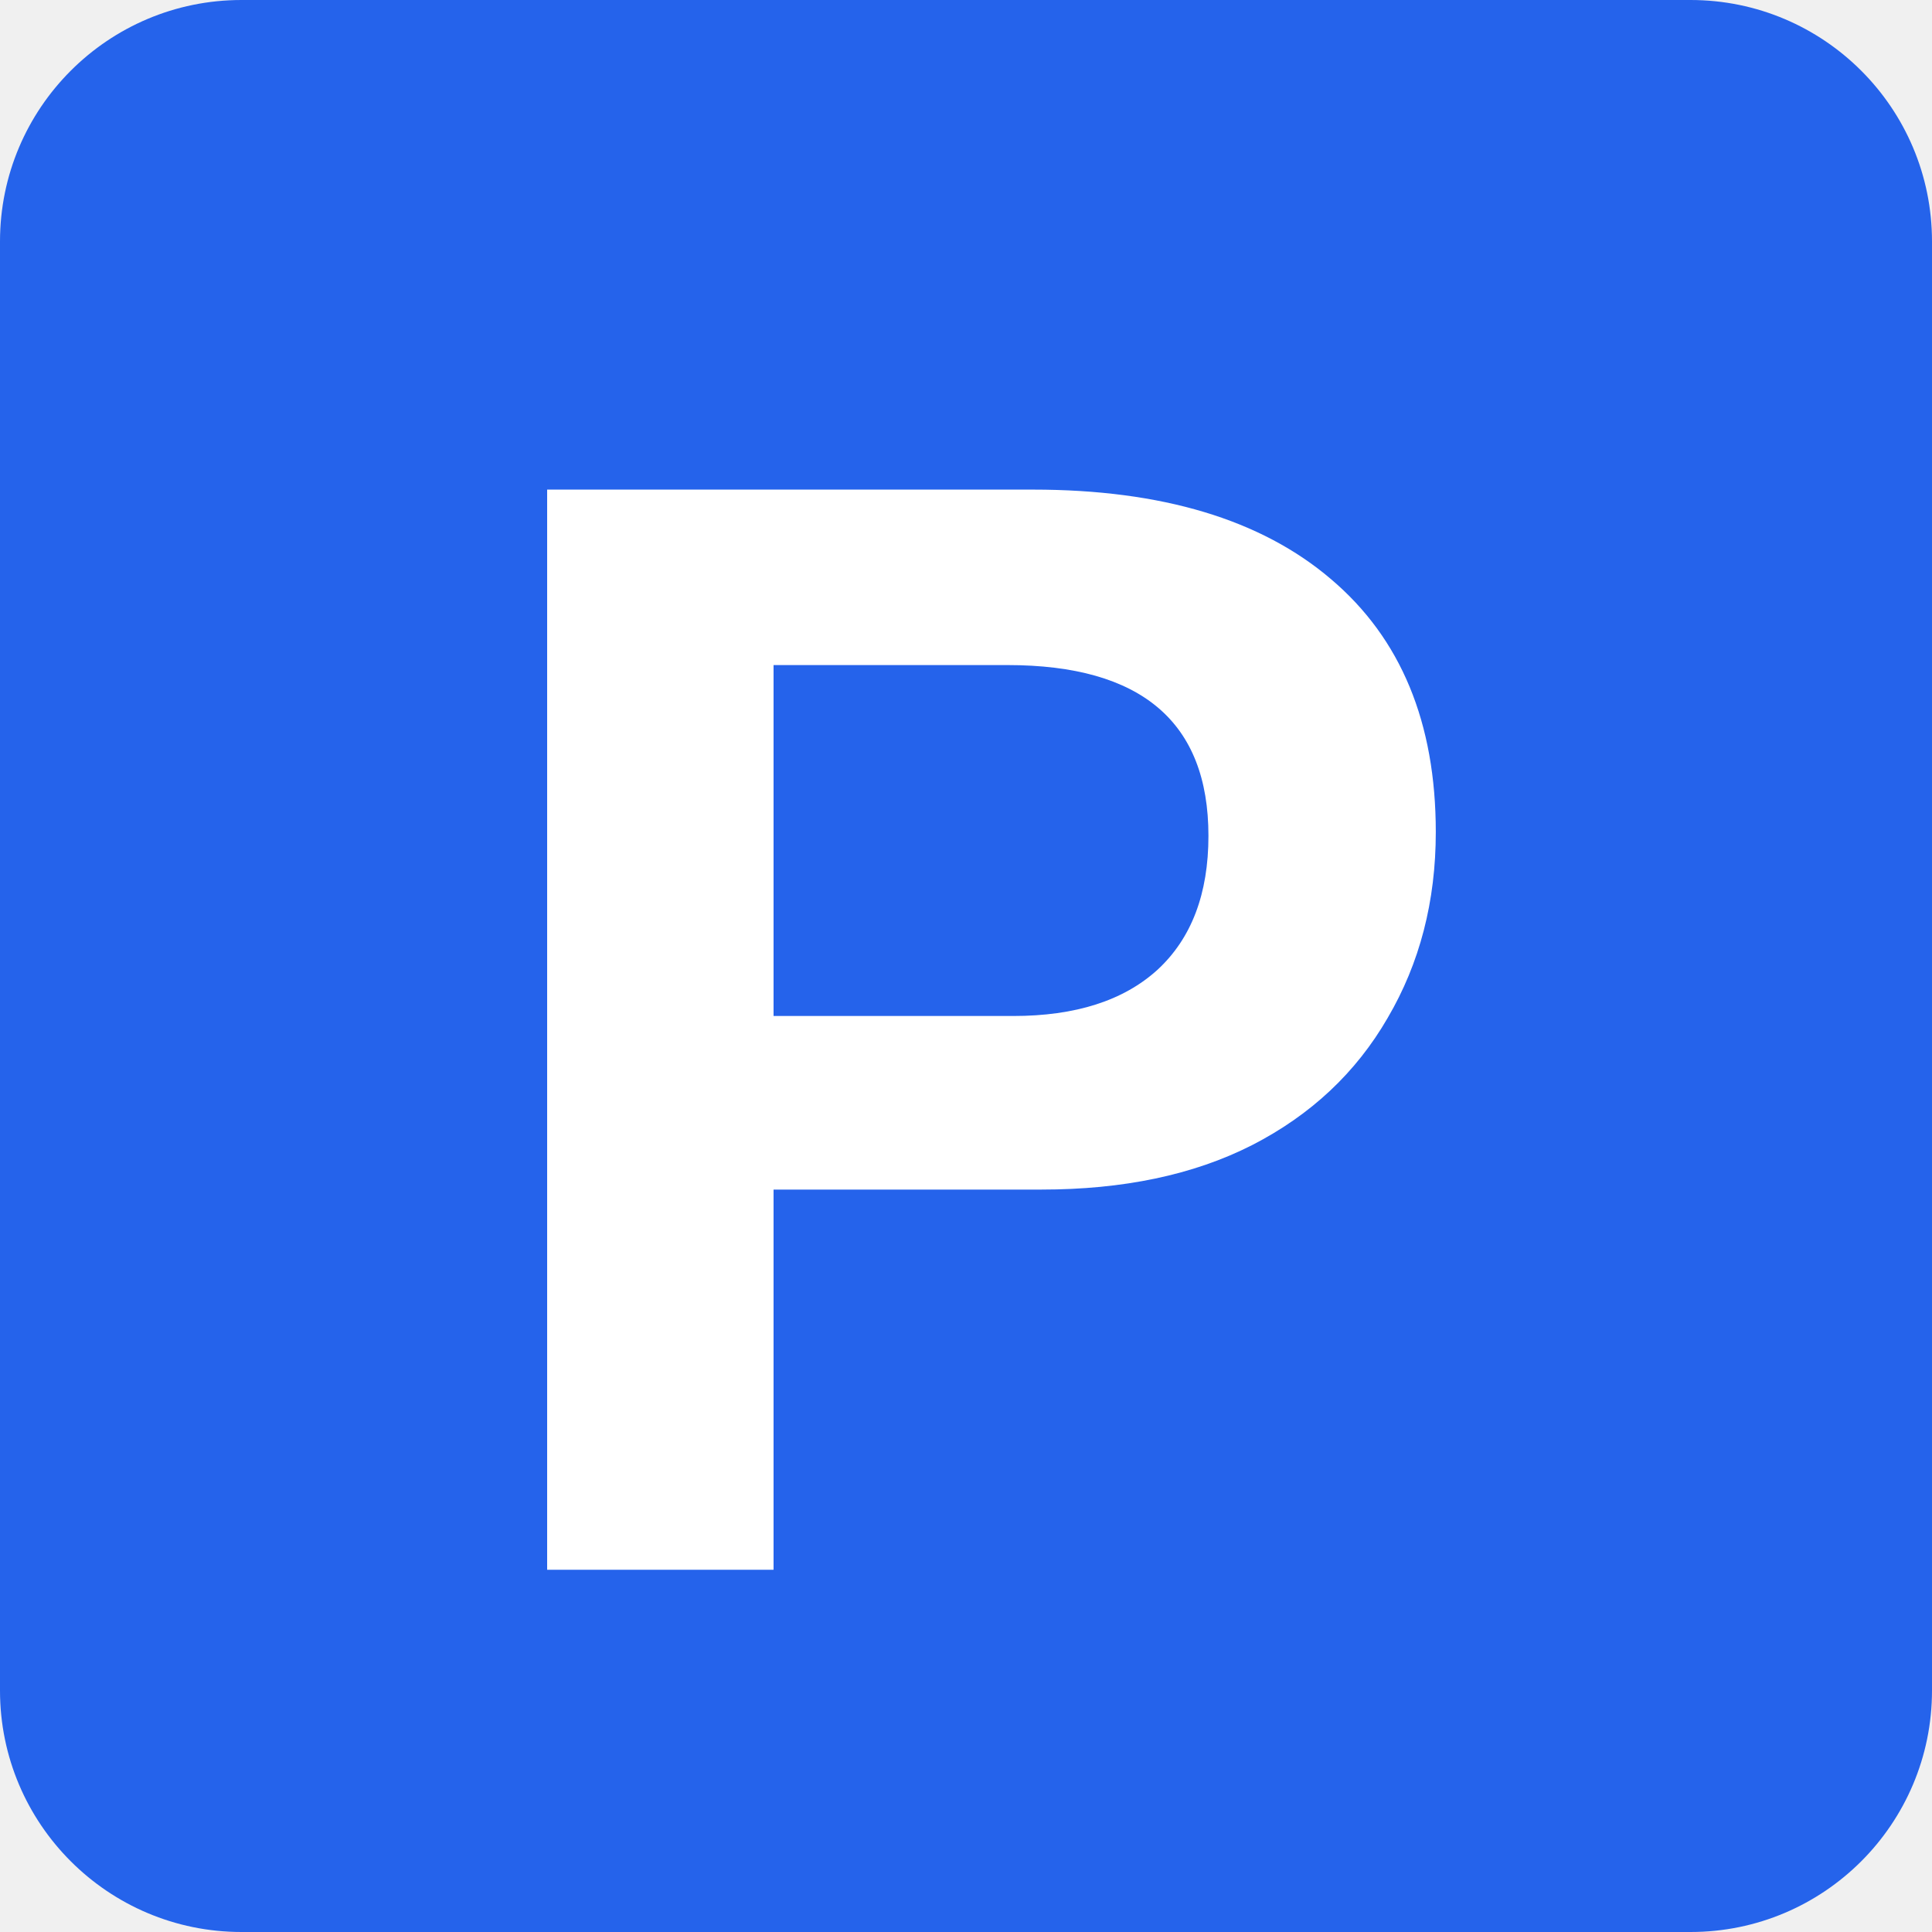
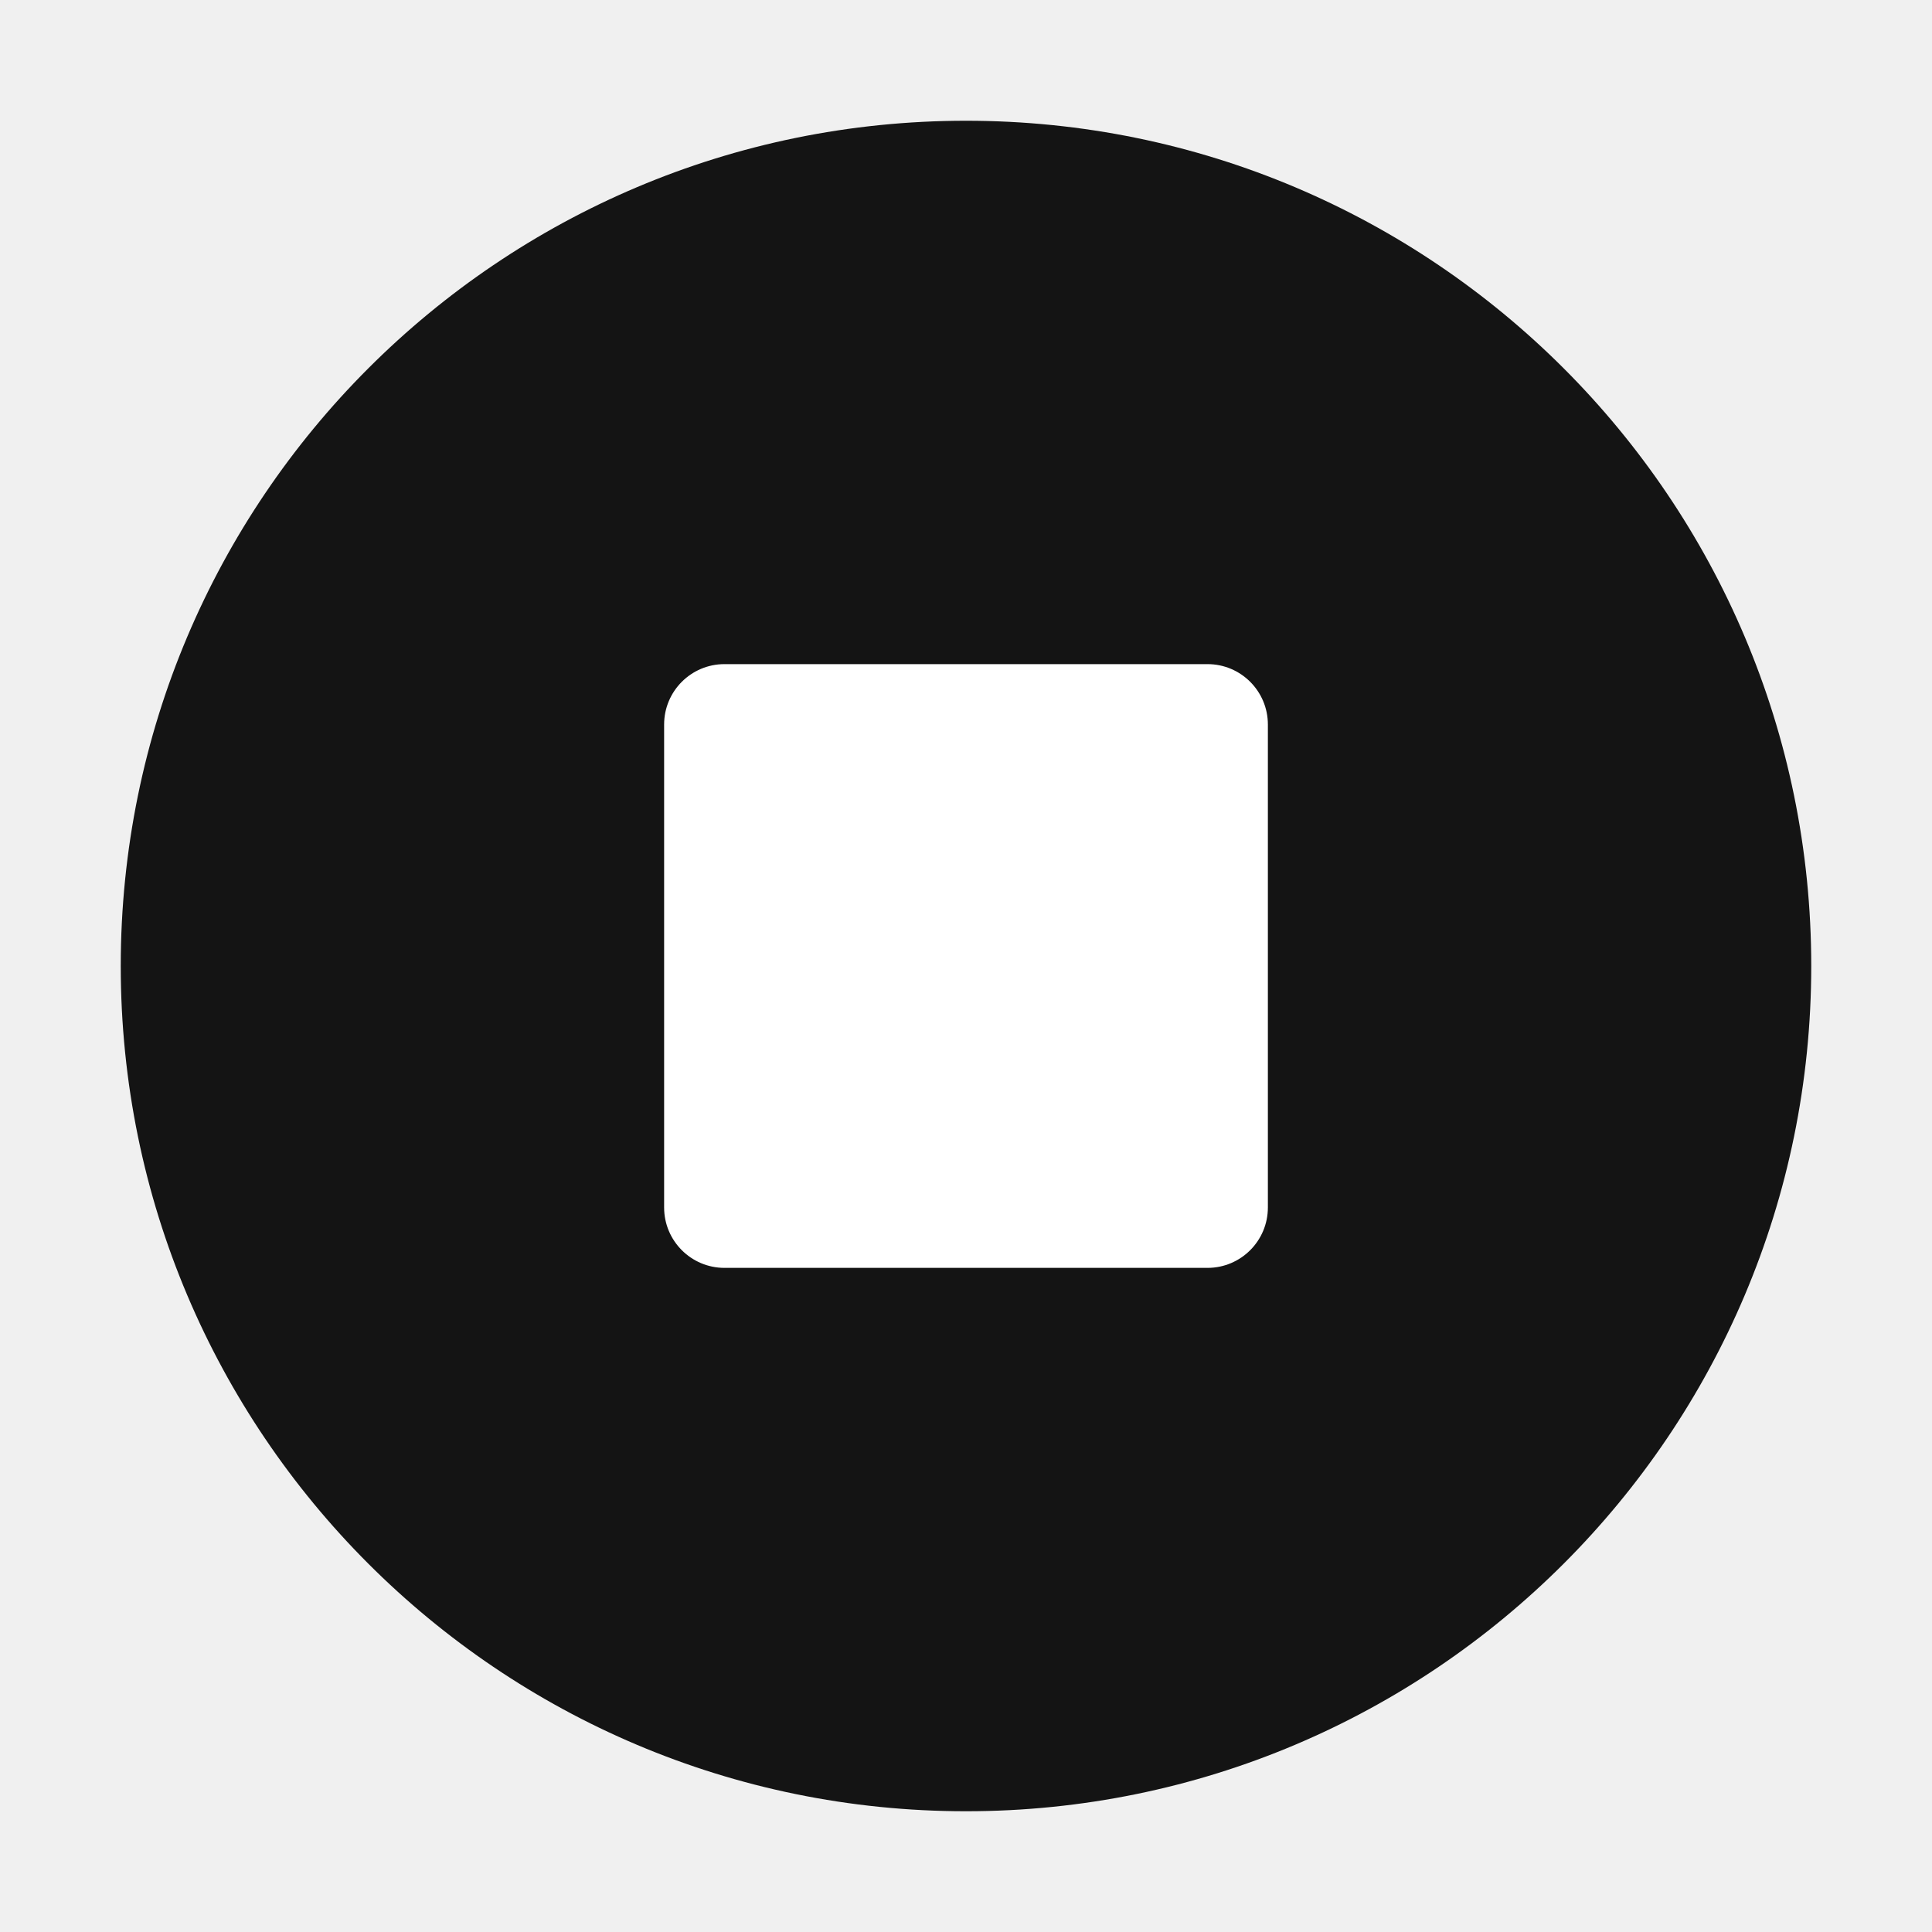
<svg xmlns="http://www.w3.org/2000/svg" width="32" height="32" viewBox="0 0 32 32">
-   <rect width="32" height="32" rx="4" fill="#2563eb" />
-   <text x="16" y="26" font-family="Arial, sans-serif" font-size="26" font-weight="bold" text-anchor="middle" fill="white">P</text>
+   <circle cx="16" cy="16" r="14" fill="#141414" />
+   <rect x="11" y="11" width="10" height="10" fill="white" rx="1" />
</svg>
